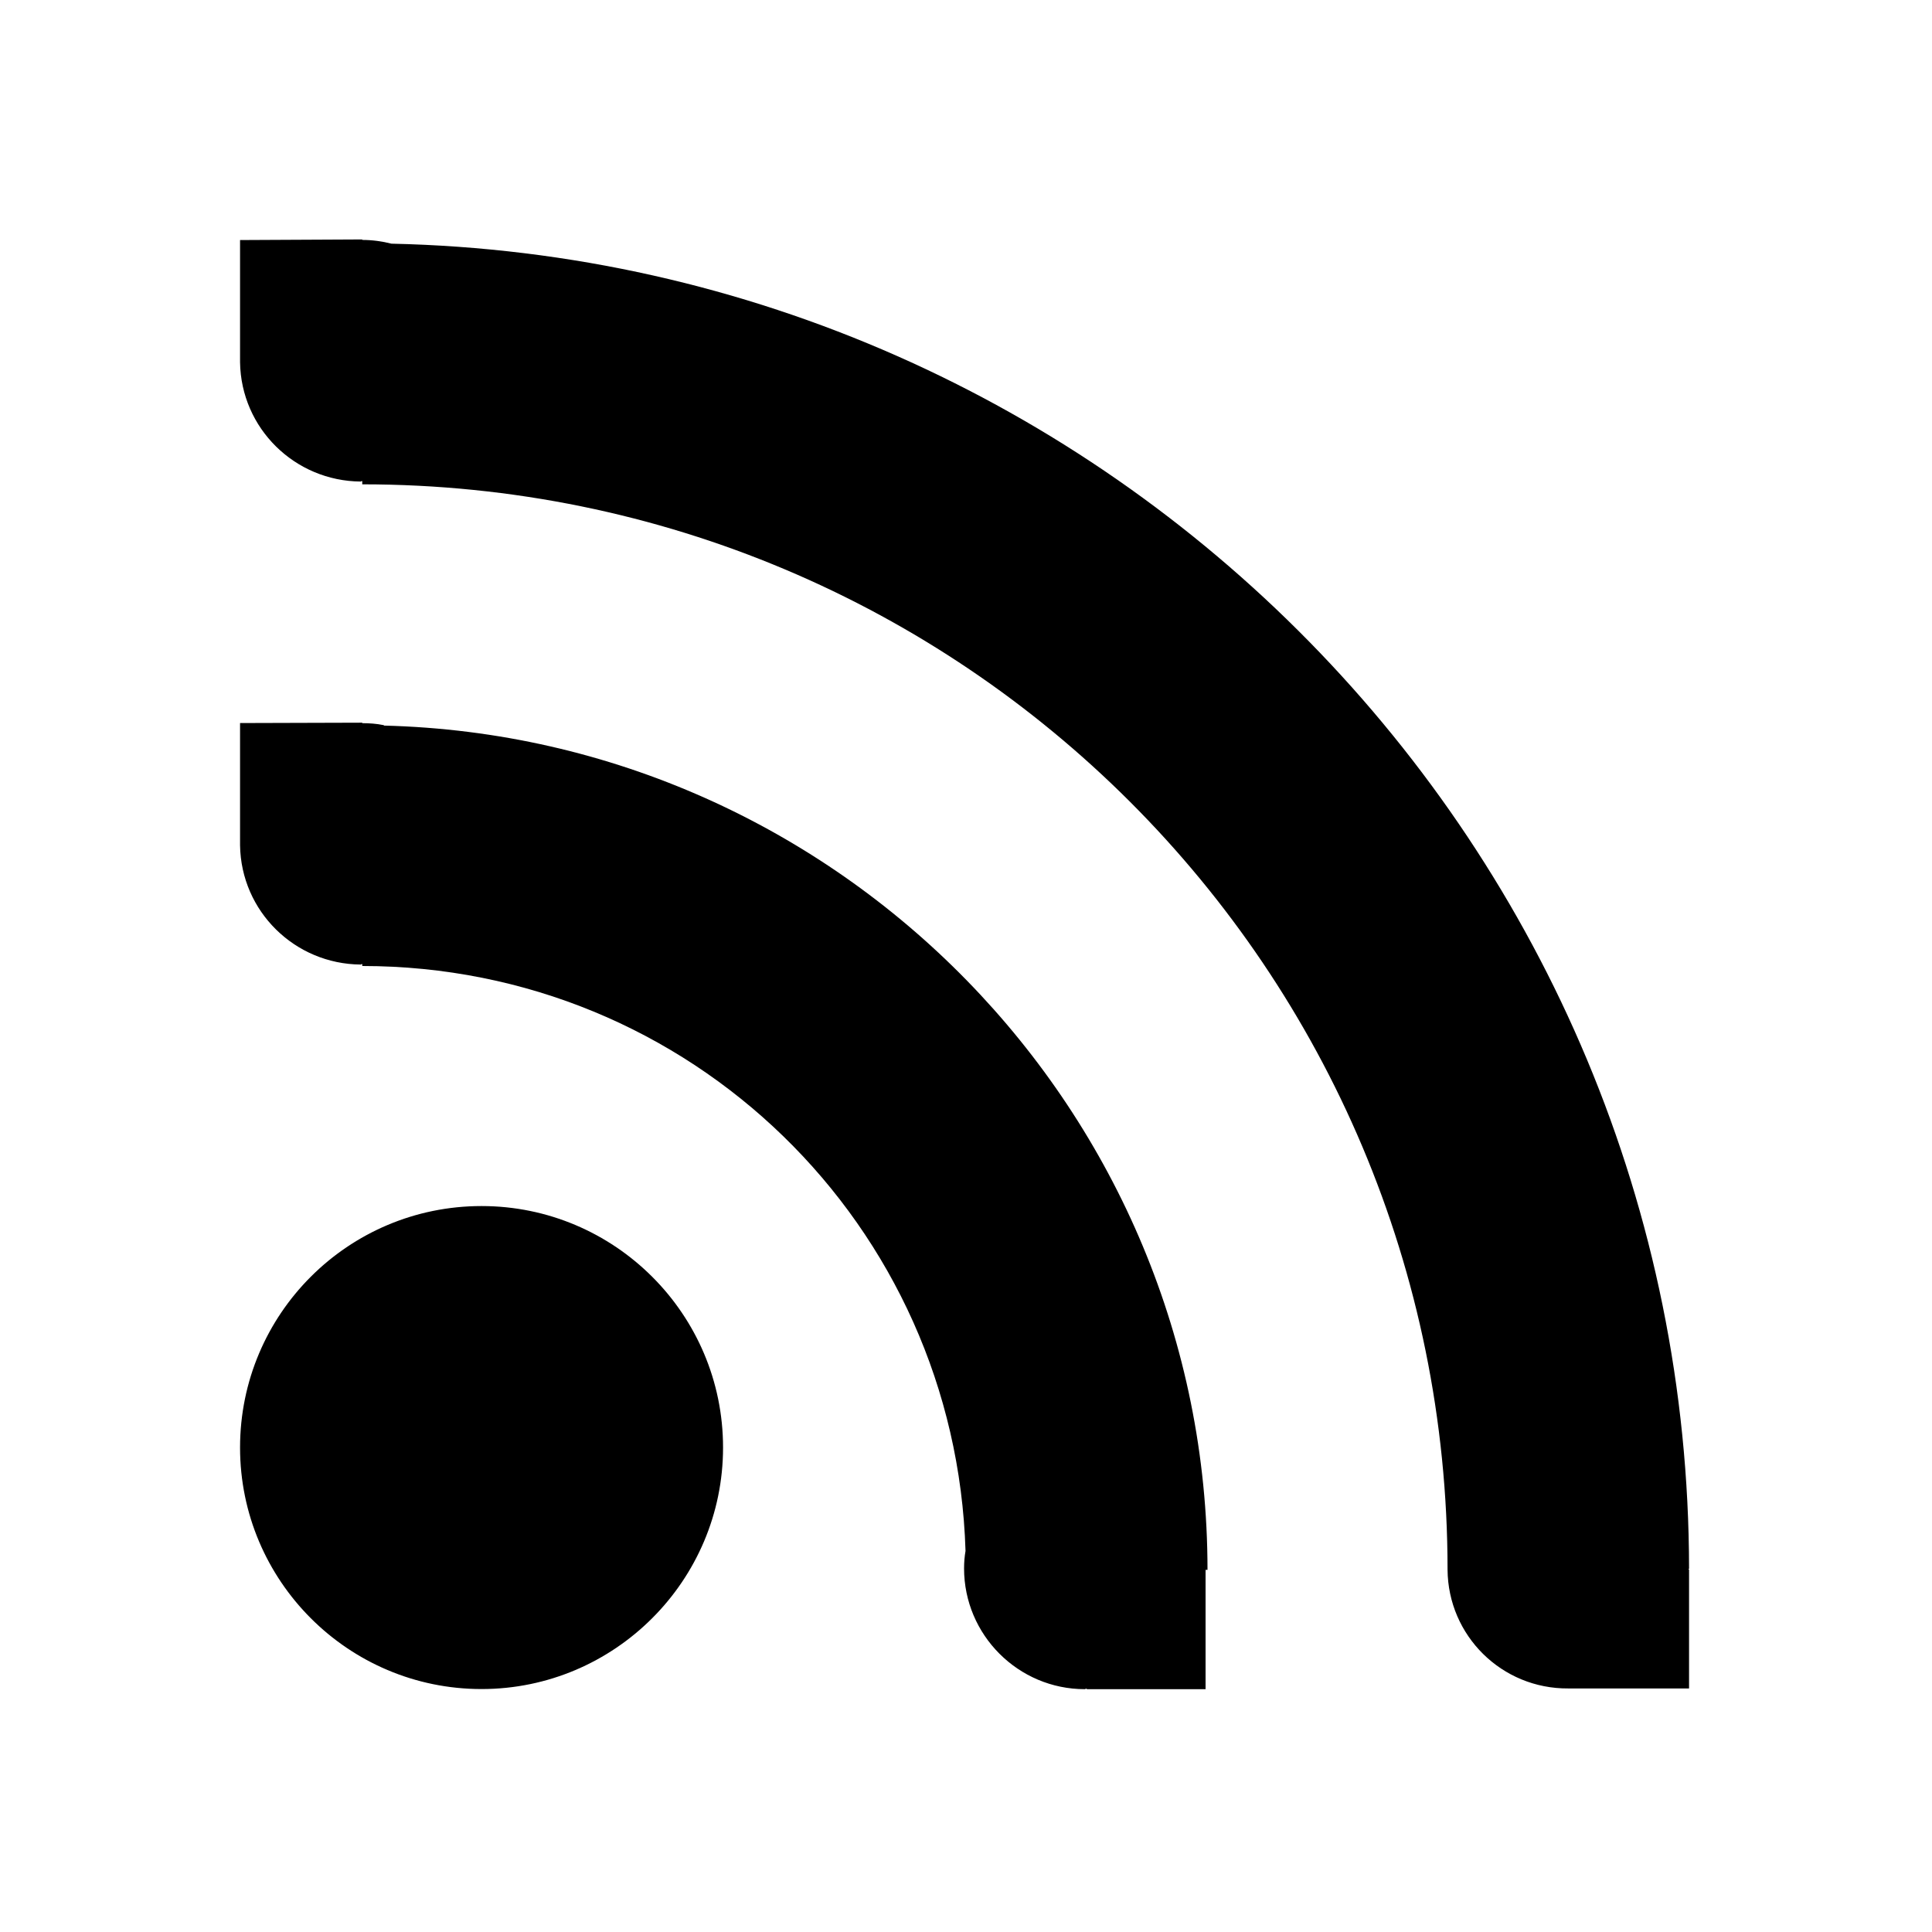
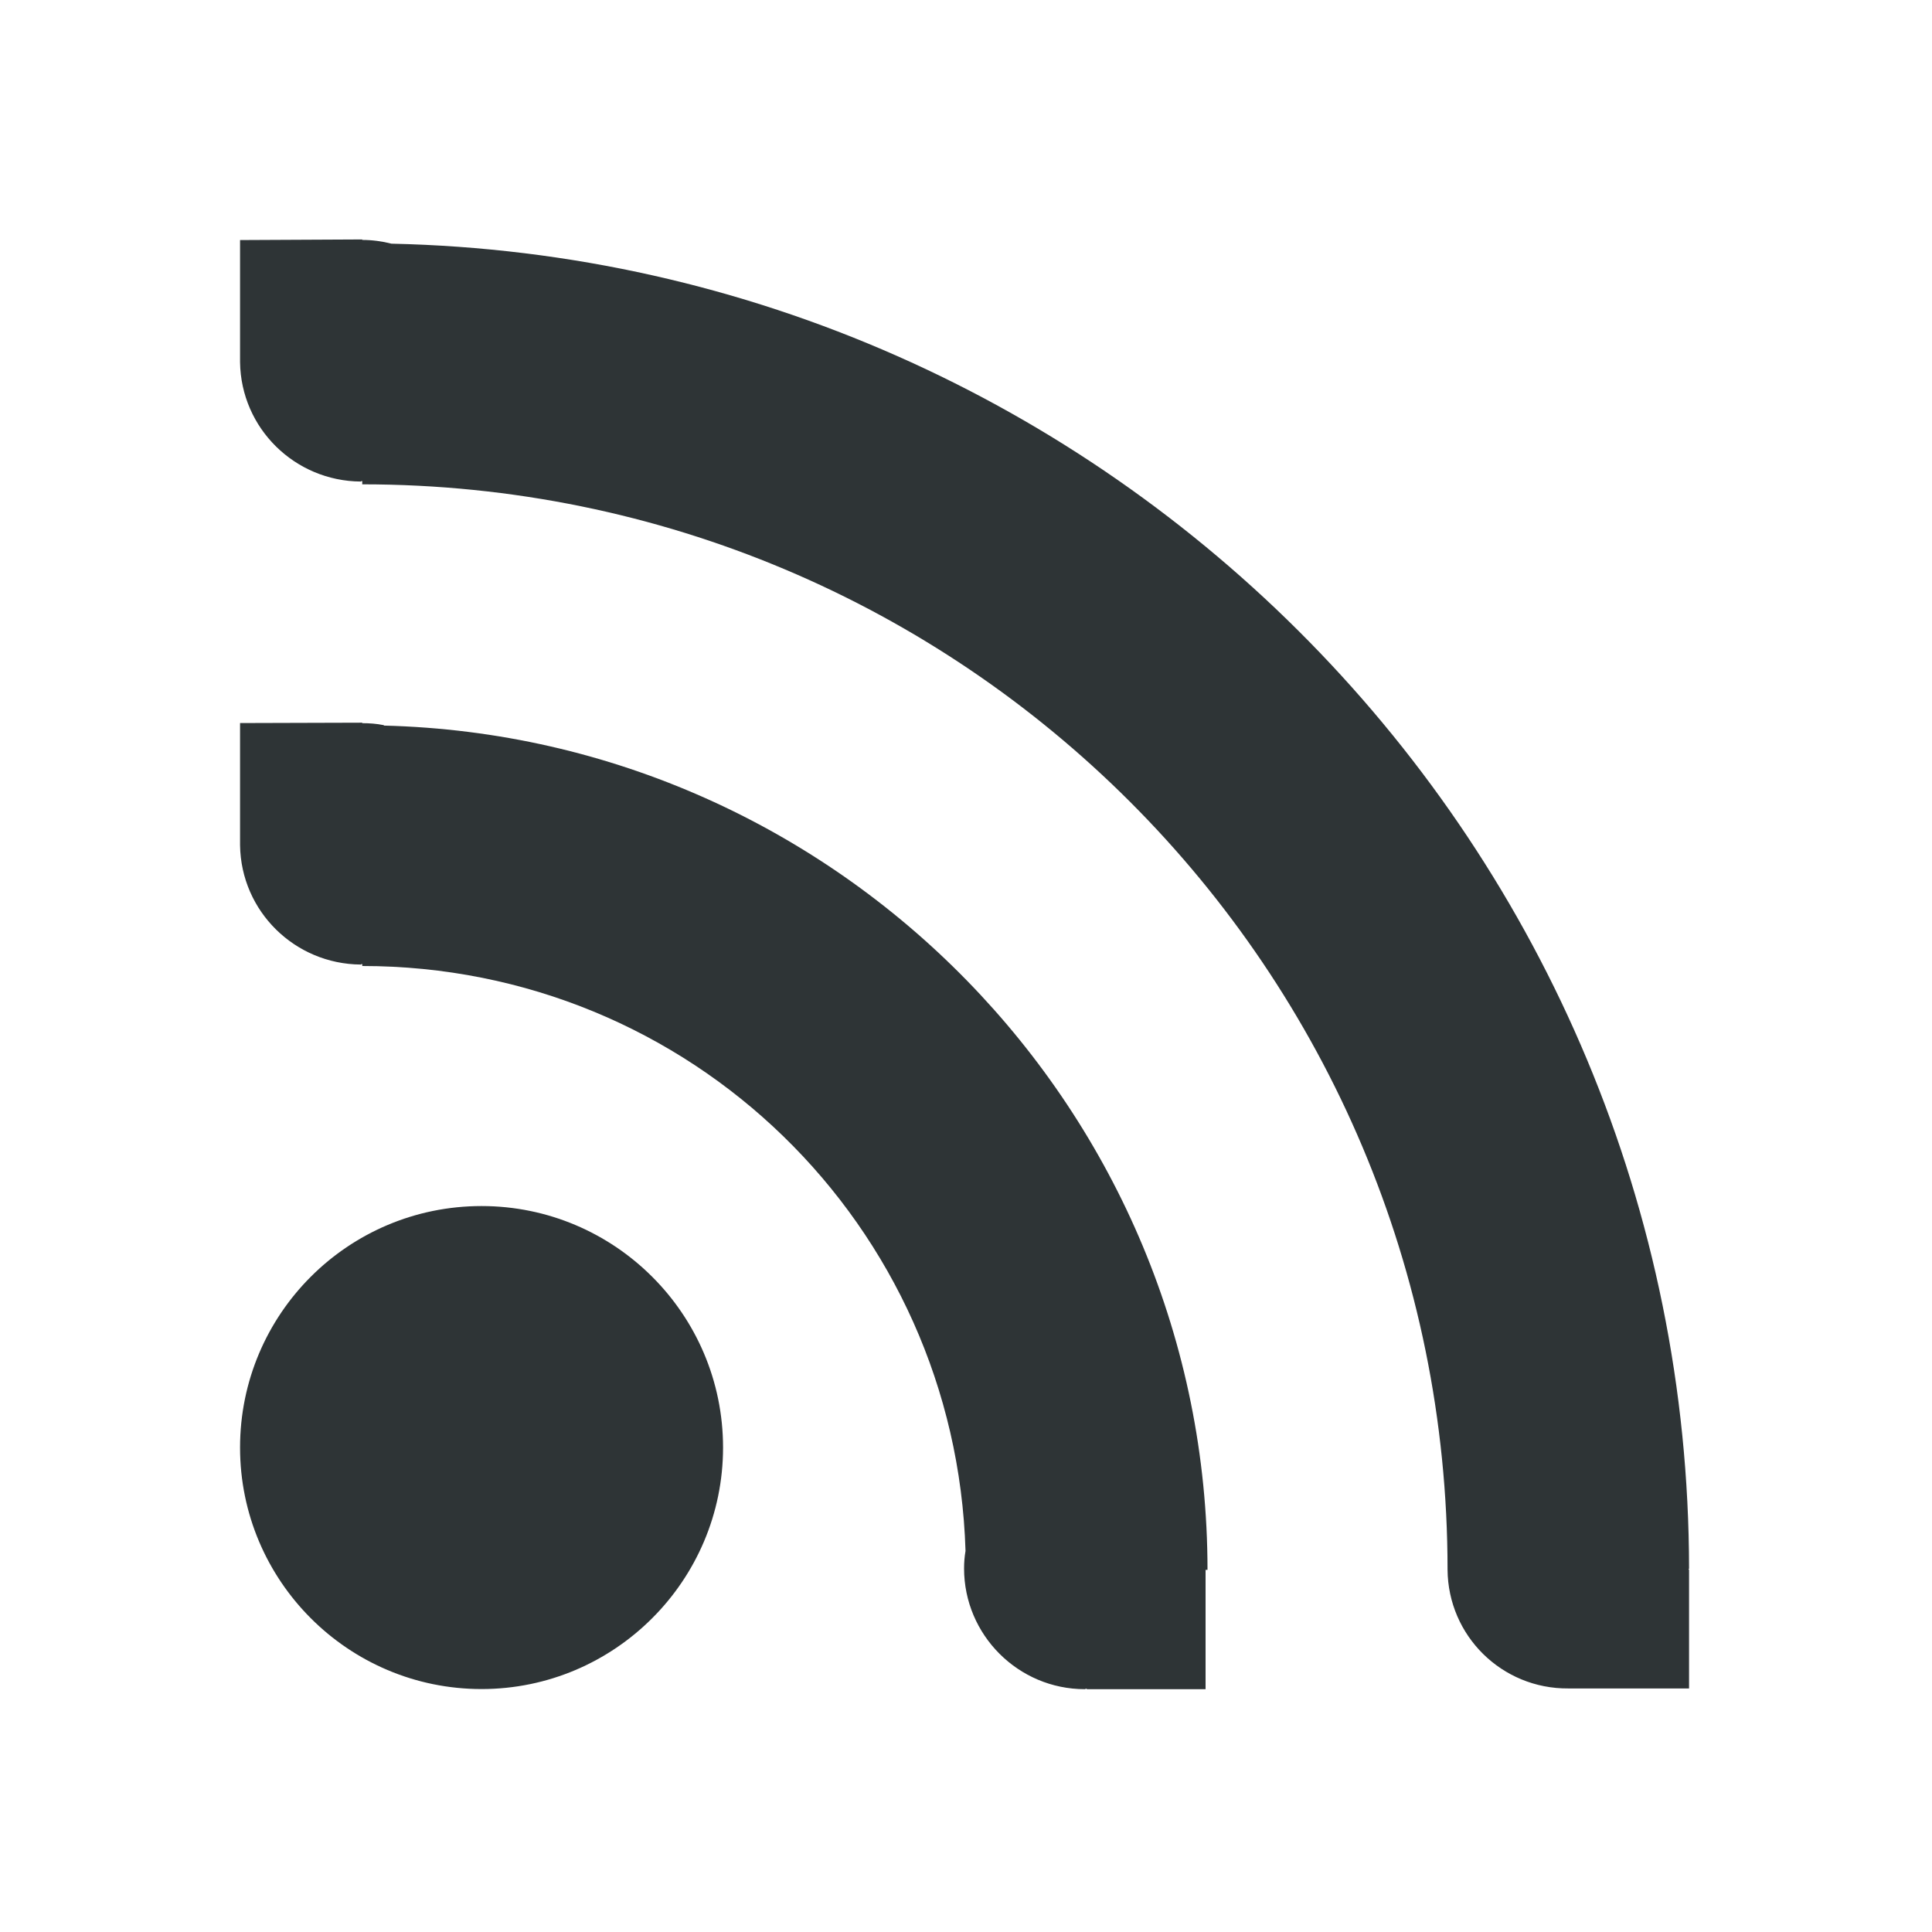
<svg xmlns="http://www.w3.org/2000/svg" height="16px" viewBox="0 0 16 16" width="16px">
-   <path d="m 1.988 1.988 v 1.012 c 0.008 0.547 0.453 0.984 1 0.988 c 0.004 -0.004 0.008 -0.004 0.012 -0.004 v 0.027 c 4.973 0 8.988 4.016 8.988 8.988 c 0.004 0.547 0.449 0.988 1 0.984 h 0.012 h 0.988 v -0.984 h -0.004 c 0 -0.004 0 -0.004 0.004 -0.008 c -0.004 -5.973 -4.805 -10.844 -10.746 -10.973 c -0.078 -0.02 -0.16 -0.031 -0.242 -0.031 v -0.004 z m 0 4 v 1.012 c 0.008 0.547 0.453 0.984 1 0.988 c 0.004 -0.004 0.008 -0.004 0.012 -0.004 v 0.016 c 2.719 0 4.914 2.145 4.996 4.844 c -0.008 0.047 -0.012 0.094 -0.012 0.145 c 0 0.551 0.449 1 1 1 c 0.008 -0.004 0.012 -0.004 0.016 -0.004 v 0.004 h 0.984 v -0.988 h 0.016 c 0 -3.793 -3.047 -6.898 -6.82 -6.992 c 0 -0.004 -0.004 -0.004 -0.004 -0.004 c -0.059 -0.012 -0.117 -0.016 -0.176 -0.016 v -0.004 z m 2 4 c -1.105 0 -2 0.895 -2 2 c 0 1.102 0.895 2 2 2 c 1.102 0 2 -0.898 2 -2 c 0 -1.105 -0.898 -2 -2 -2 z m 0 0" />
+   <path d="m 1.988 1.988 v 1.012 c 0.008 0.547 0.453 0.984 1 0.988 c 0.004 -0.004 0.008 -0.004 0.012 -0.004 v 0.027 c 4.973 0 8.988 4.016 8.988 8.988 c 0.004 0.547 0.449 0.988 1 0.984 h 0.012 h 0.988 v -0.984 h -0.004 c 0 -0.004 0 -0.004 0.004 -0.008 c -0.004 -5.973 -4.805 -10.844 -10.746 -10.973 c -0.078 -0.02 -0.16 -0.031 -0.242 -0.031 v -0.004 z m 0 4 v 1.012 c 0.008 0.547 0.453 0.984 1 0.988 c 0.004 -0.004 0.008 -0.004 0.012 -0.004 v 0.016 c 2.719 0 4.914 2.145 4.996 4.844 c -0.008 0.047 -0.012 0.094 -0.012 0.145 c 0 0.551 0.449 1 1 1 c 0.008 -0.004 0.012 -0.004 0.016 -0.004 v 0.004 h 0.984 v -0.988 h 0.016 c 0 -3.793 -3.047 -6.898 -6.82 -6.992 c 0 -0.004 -0.004 -0.004 -0.004 -0.004 c -0.059 -0.012 -0.117 -0.016 -0.176 -0.016 v -0.004 z m 2 4 c -1.105 0 -2 0.895 -2 2 c 0 1.102 0.895 2 2 2 c 1.102 0 2 -0.898 2 -2 c 0 -1.105 -0.898 -2 -2 -2 z m 0 0" fill="#2e3436" />
</svg>
